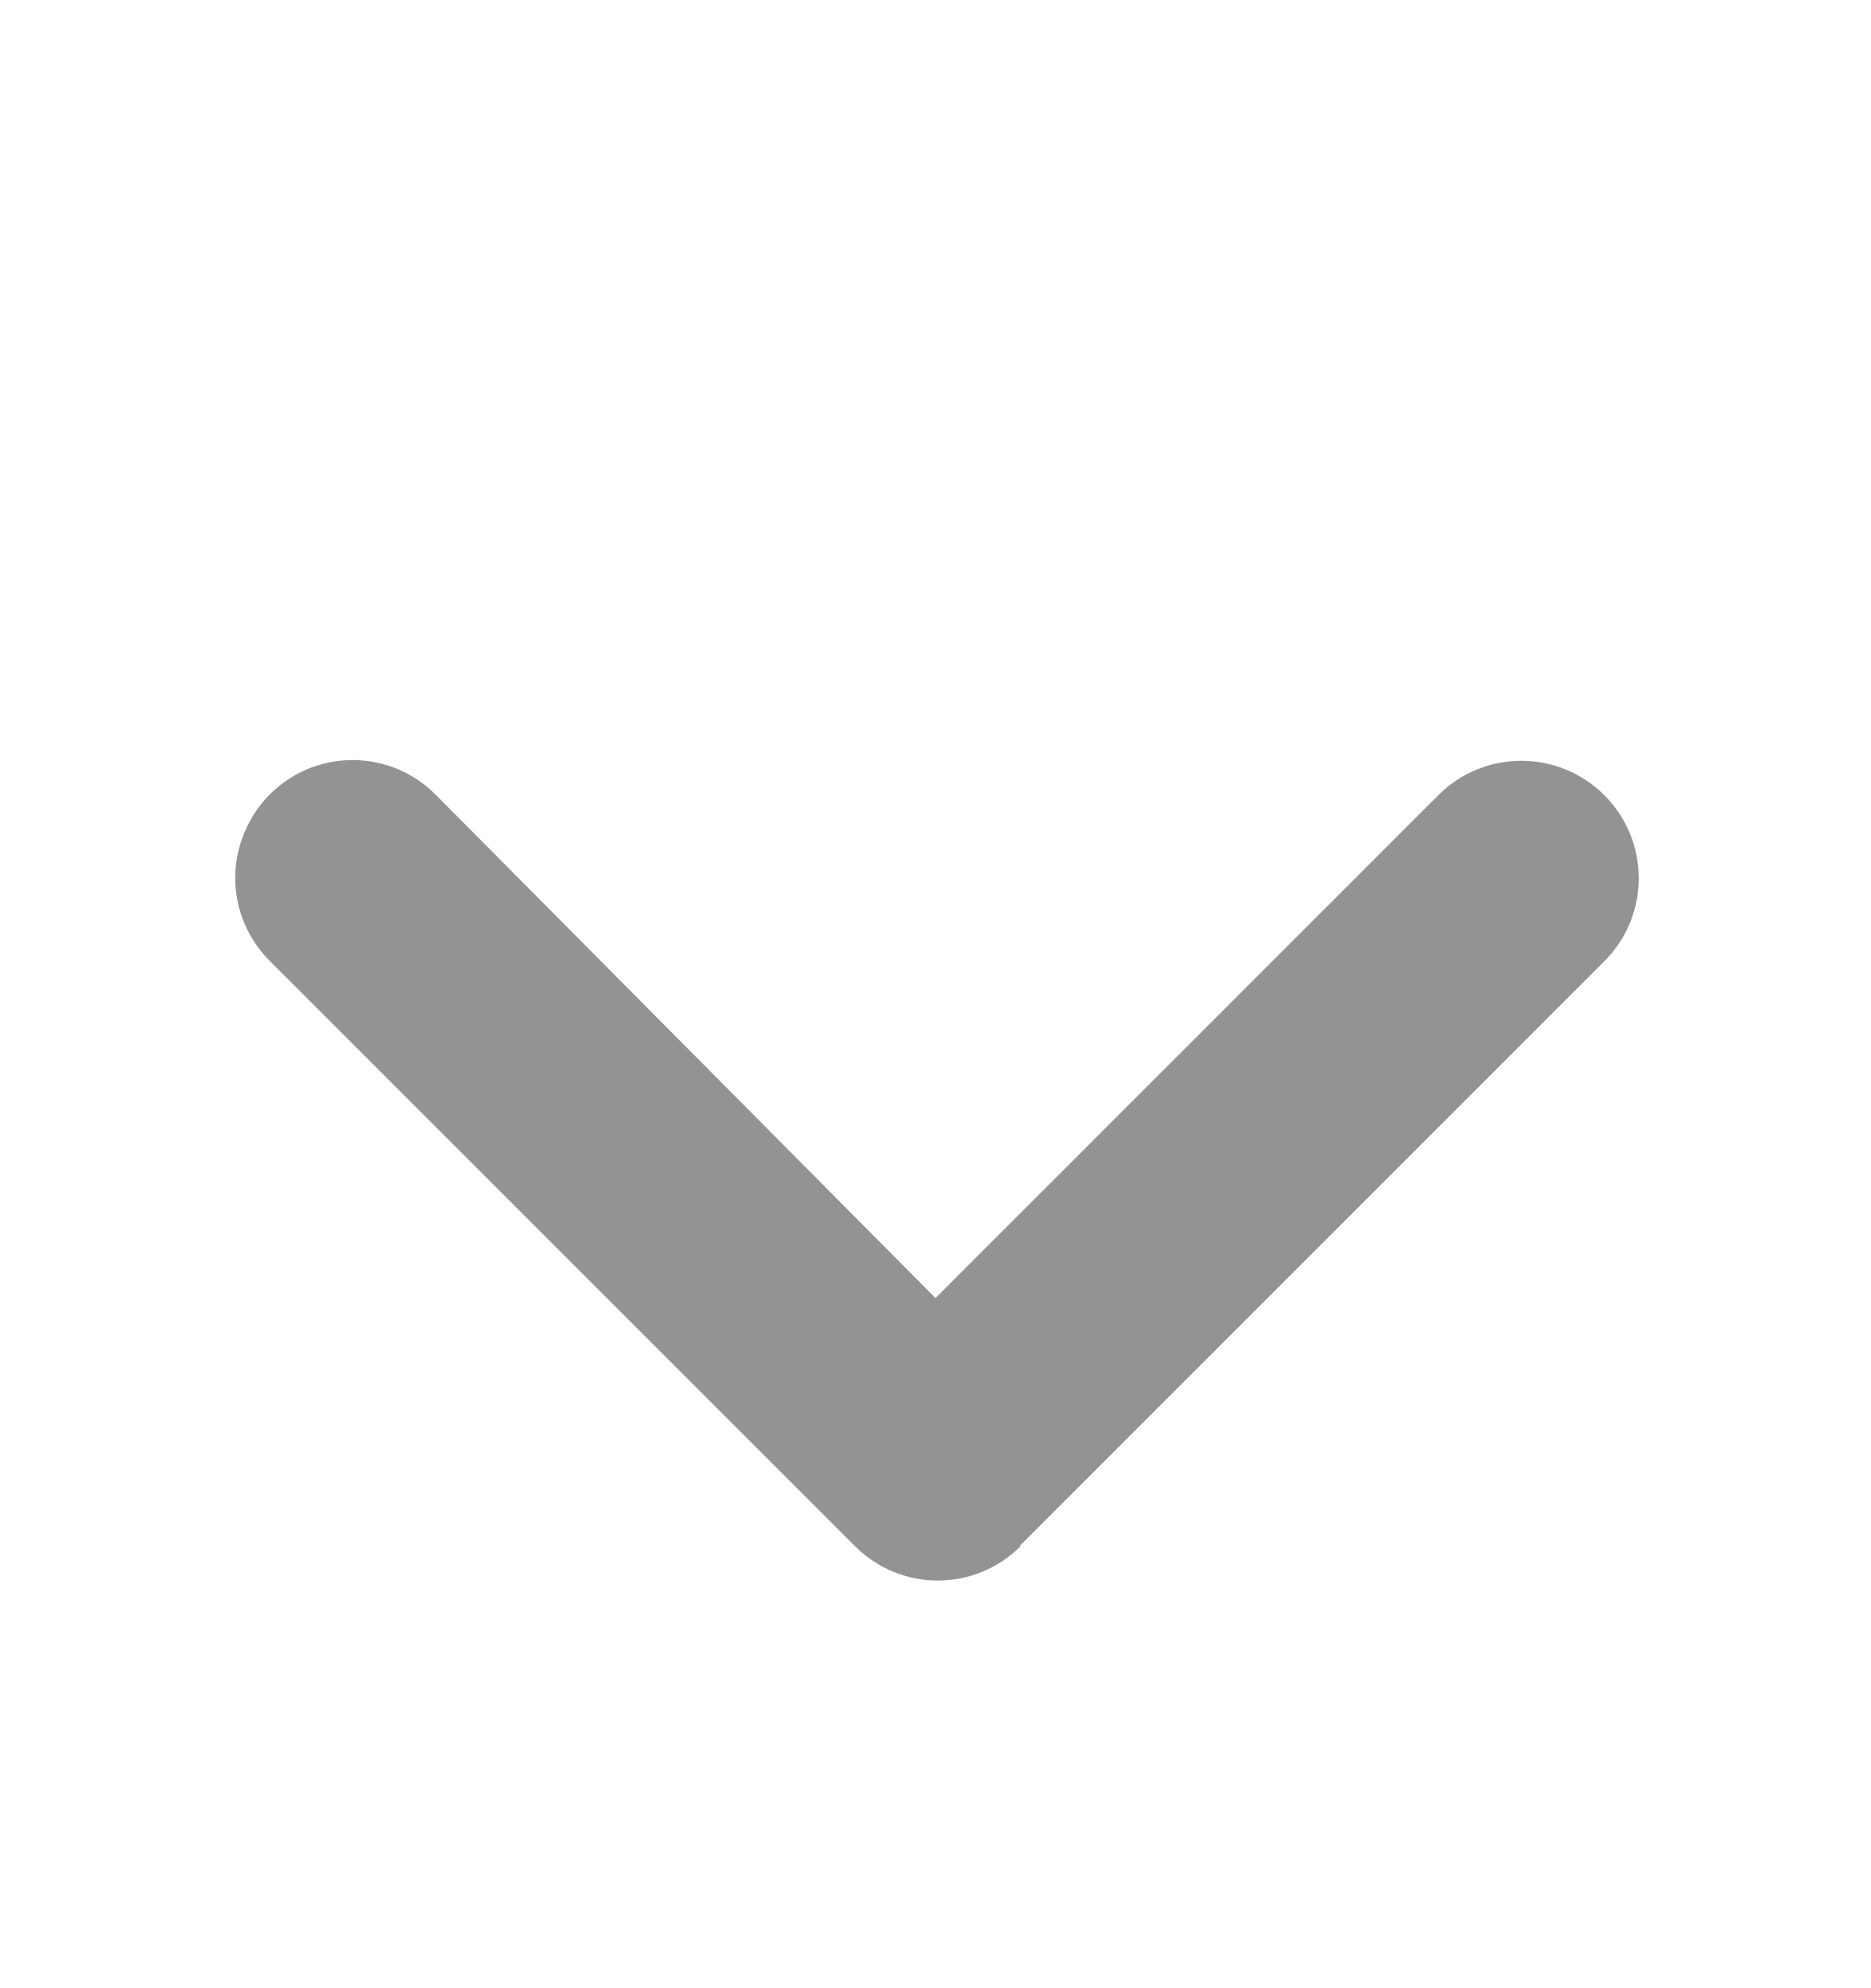
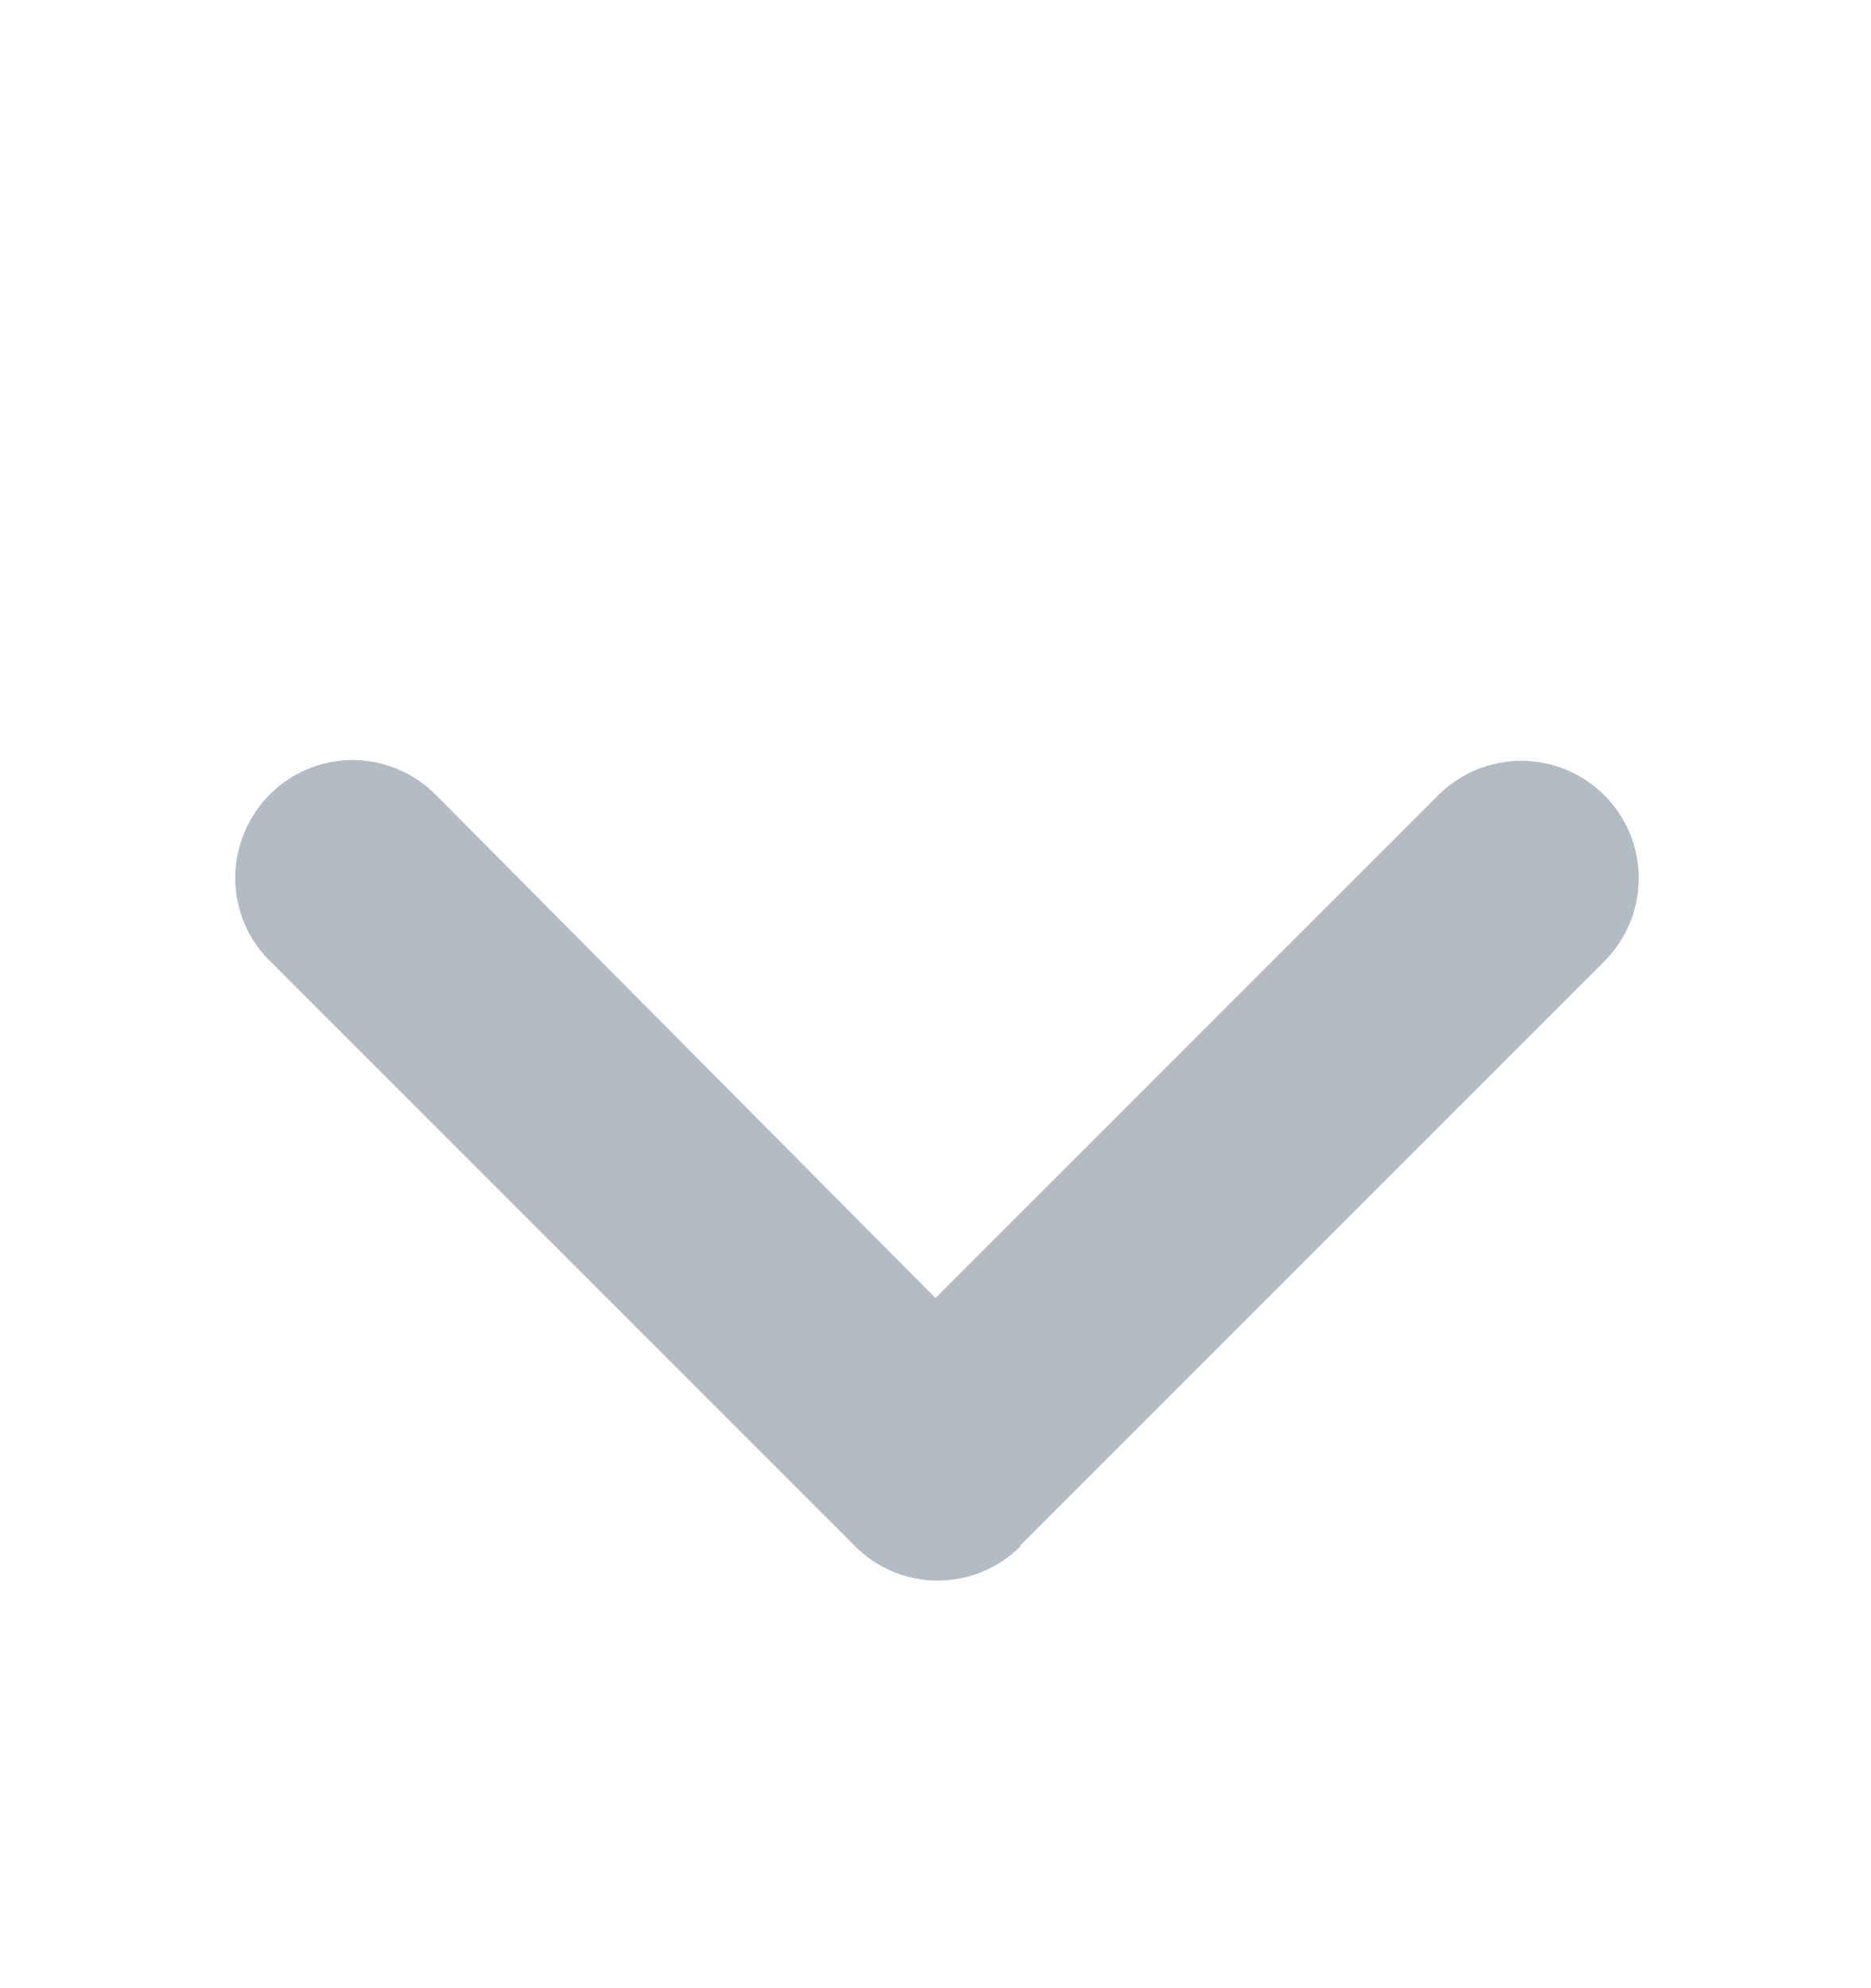
- <svg xmlns="http://www.w3.org/2000/svg" width="16" height="17" fill="none">
-   <path d="m8.72 13.22 5-5A1 1 0 0 0 12.3 6.8L8 11.1 3.73 6.8a1 1 0 0 0-1.64.32 1 1 0 0 0 .22 1.1l5 5a1 1 0 0 0 1.42 0Z" fill="#939393" />
+ <svg xmlns="http://www.w3.org/2000/svg" width="16" height="17" viewBox="0 0 16 17" fill="none">
+   <path d="M8.72 13.22L13.72 8.22C13.813 8.127 13.887 8.016 13.938 7.894C13.988 7.772 14.014 7.642 14.014 7.51C14.014 7.378 13.988 7.248 13.938 7.126C13.887 7.004 13.813 6.893 13.72 6.8C13.627 6.707 13.516 6.633 13.394 6.582C13.272 6.532 13.142 6.506 13.01 6.506C12.878 6.506 12.748 6.532 12.626 6.582C12.504 6.633 12.393 6.707 12.3 6.8L8 11.1L3.73 6.8C3.614 6.682 3.471 6.594 3.312 6.545C3.154 6.495 2.986 6.486 2.824 6.518C2.661 6.55 2.509 6.621 2.381 6.726C2.253 6.831 2.153 6.967 2.09 7.12C2.012 7.304 1.992 7.508 2.031 7.704C2.07 7.9 2.167 8.08 2.31 8.22L7.31 13.22C7.403 13.314 7.513 13.388 7.635 13.439C7.757 13.49 7.888 13.516 8.02 13.516C8.152 13.516 8.283 13.49 8.404 13.439C8.526 13.388 8.637 13.314 8.73 13.22H8.72Z" fill="#002033" fill-opacity="0.3" />
</svg>
